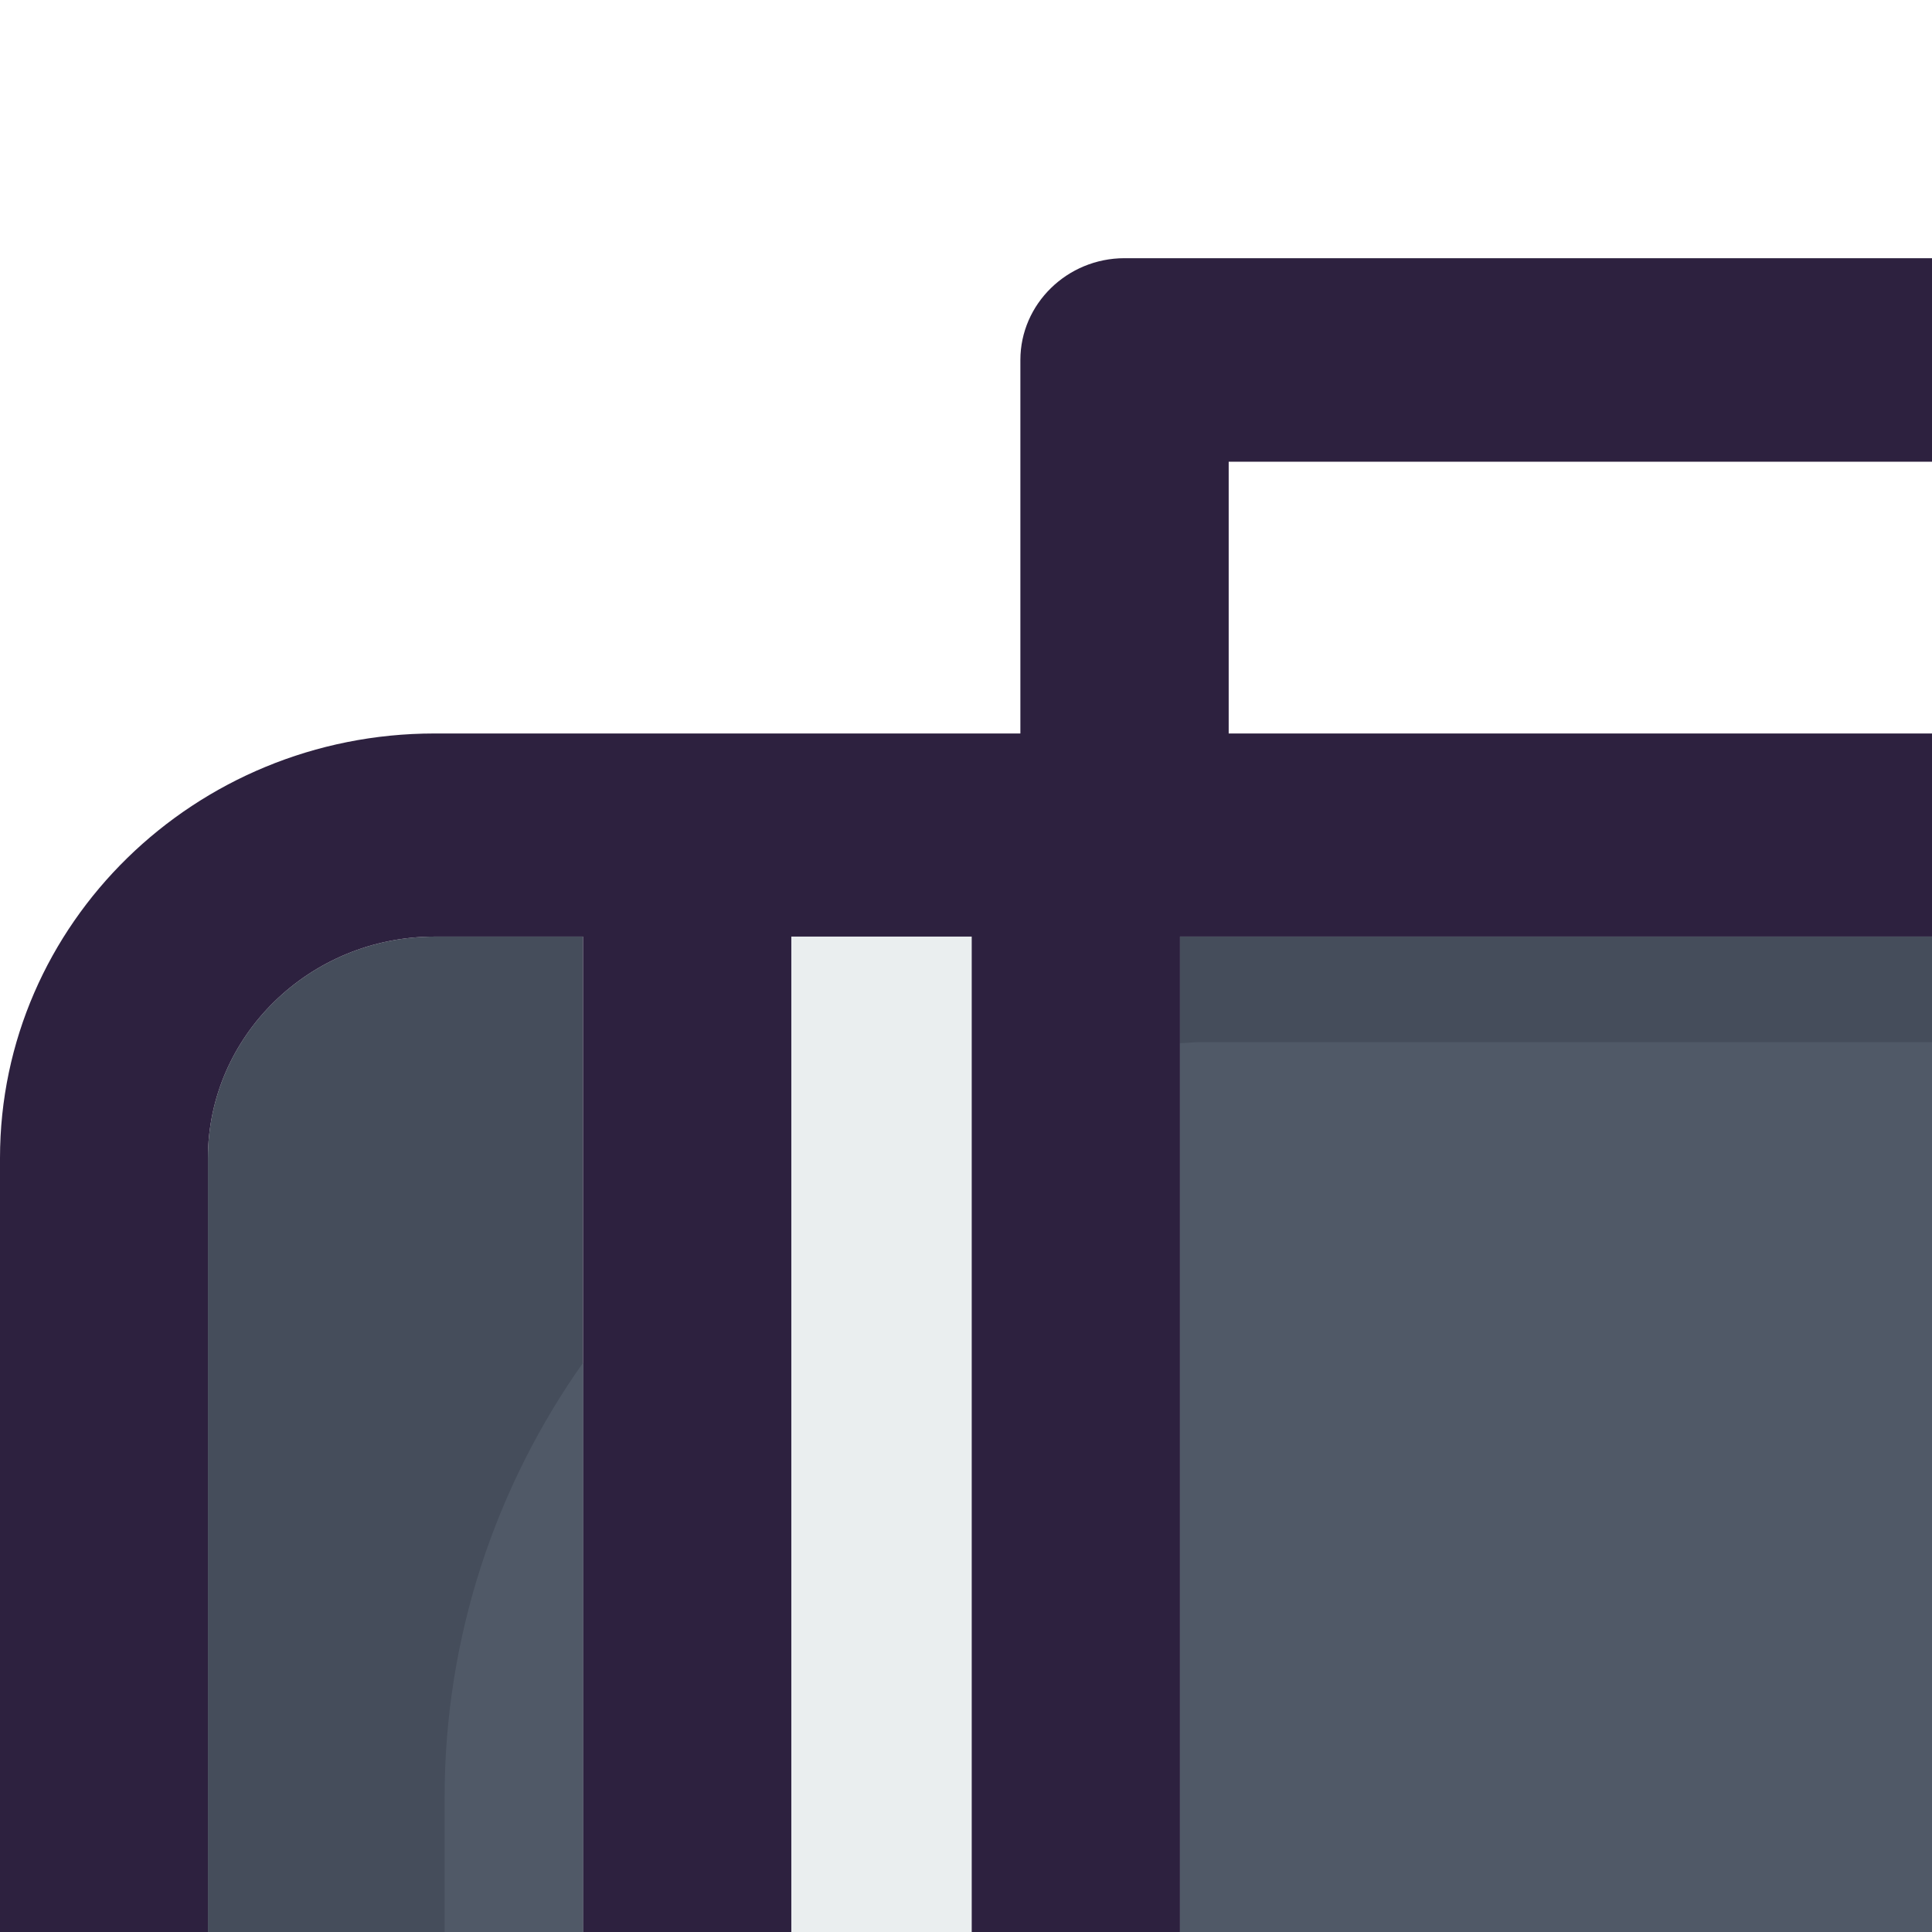
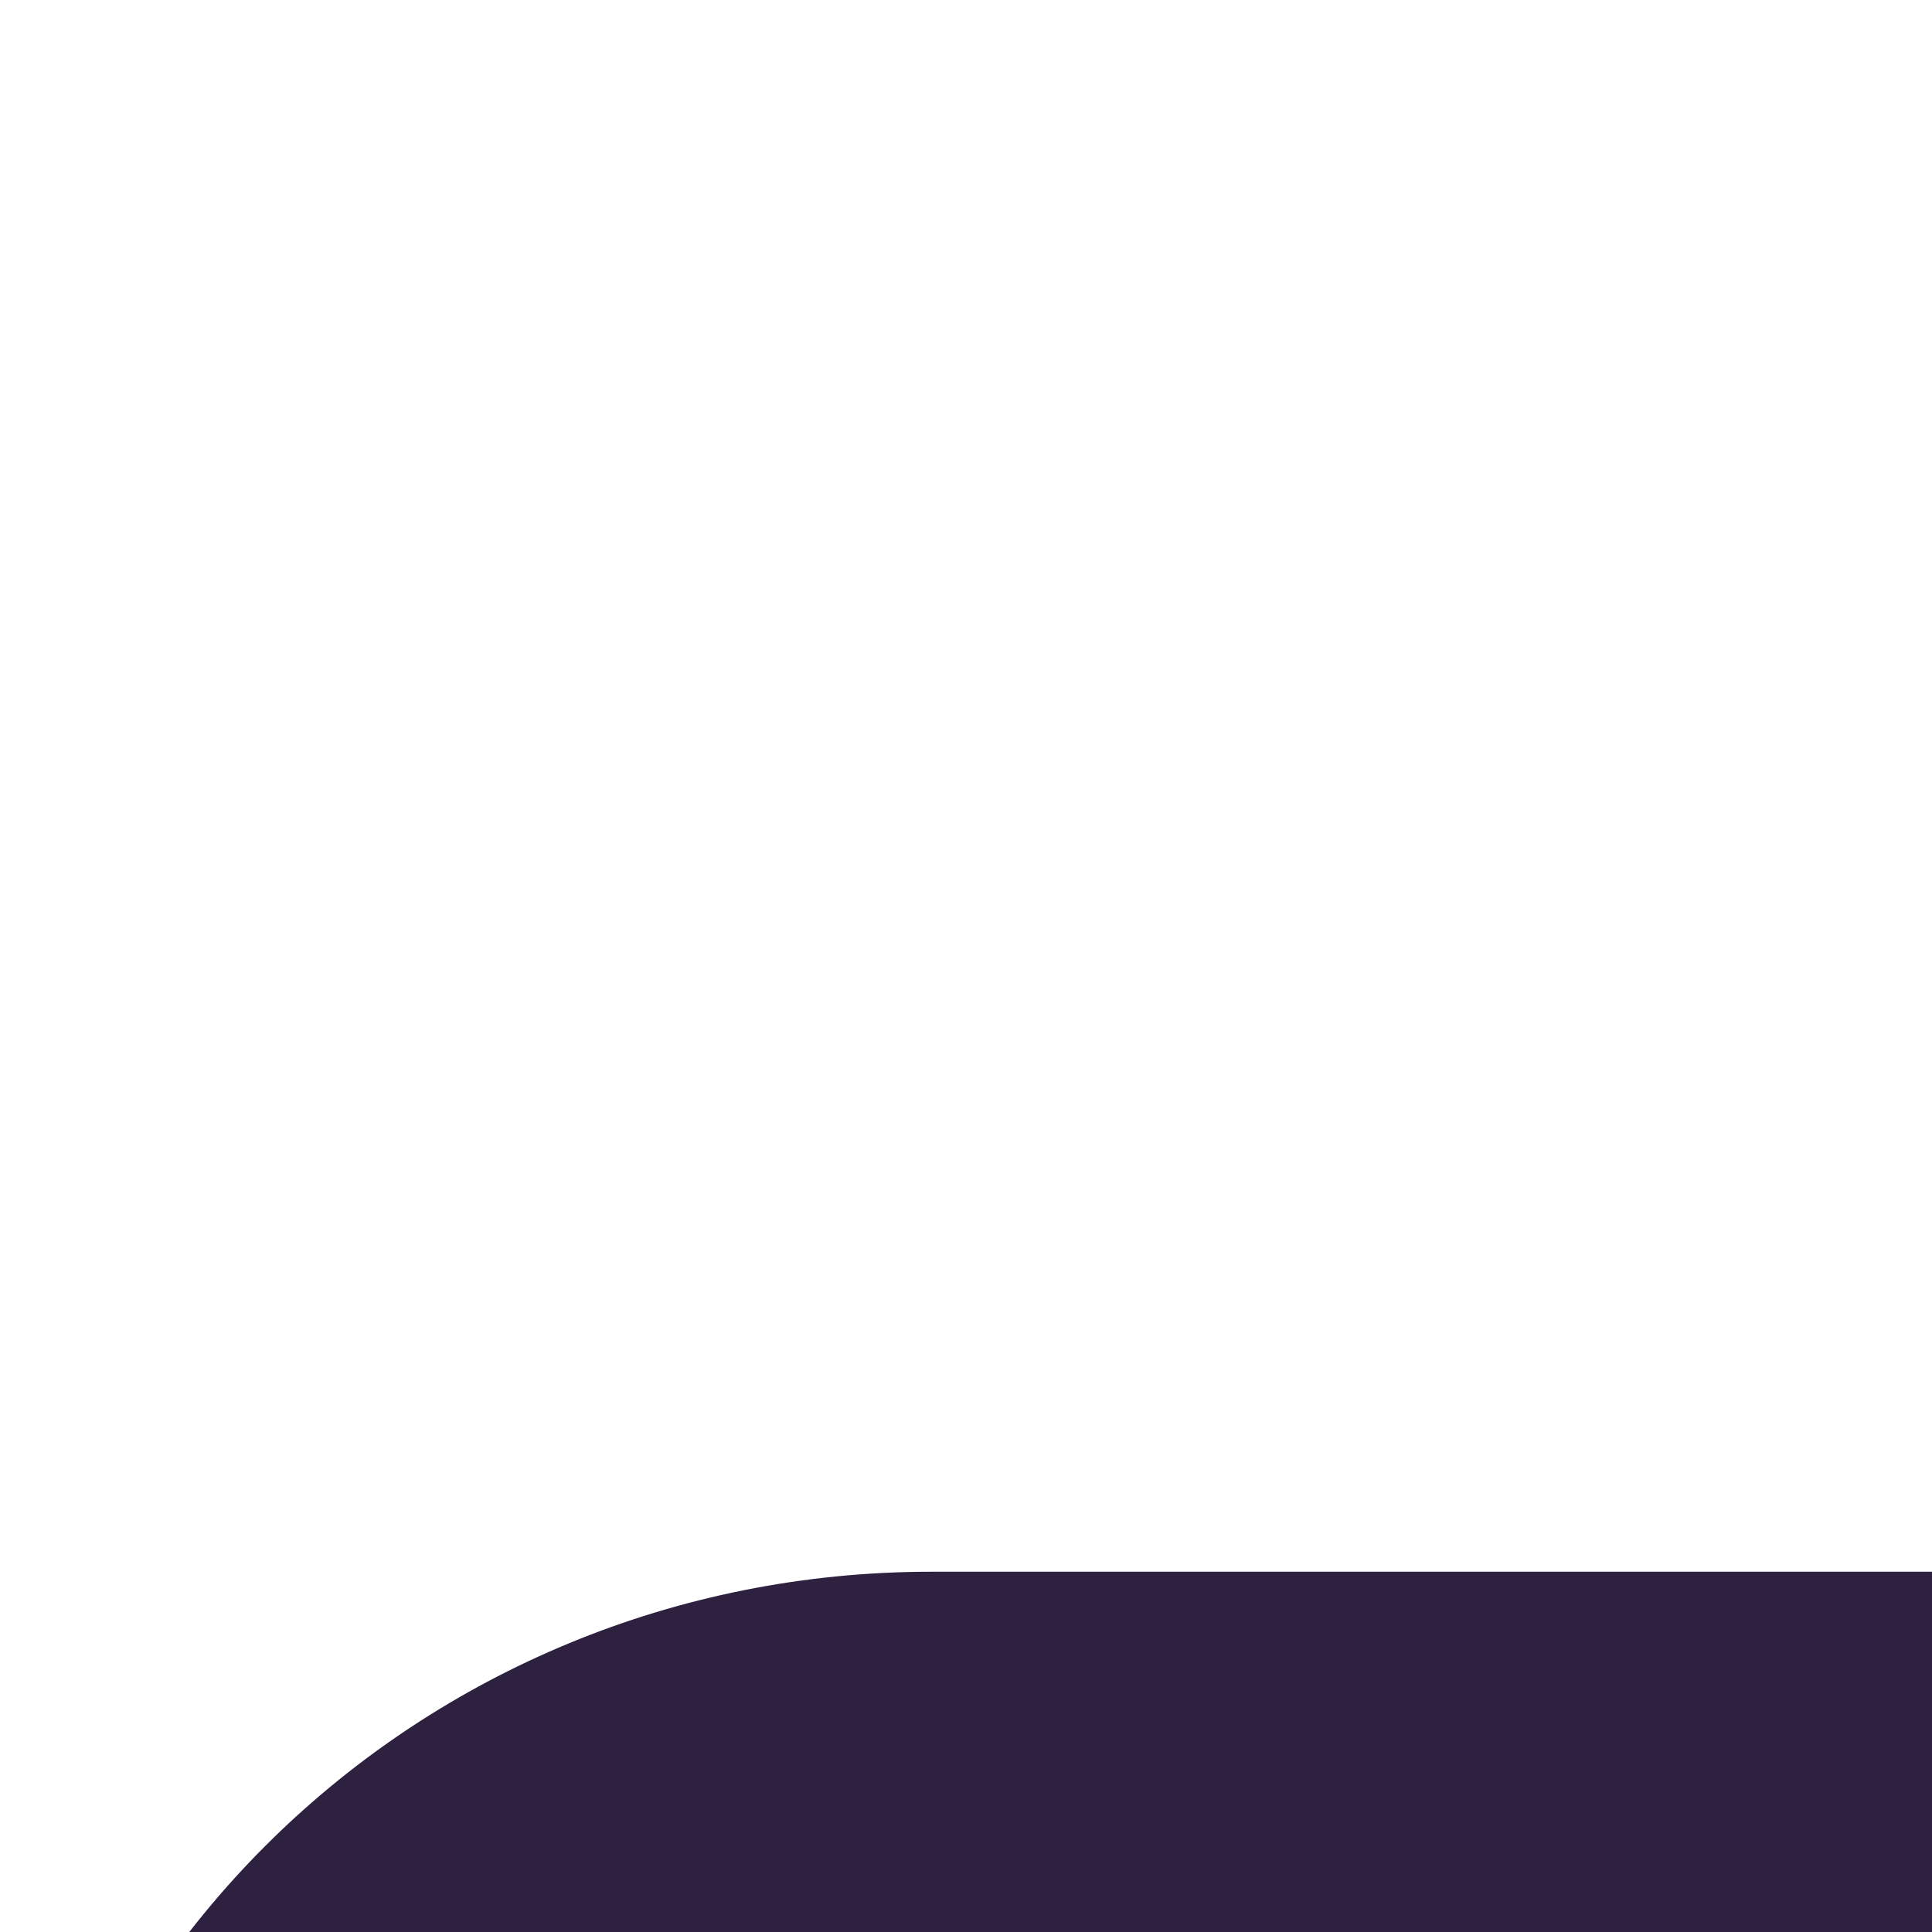
- <svg xmlns="http://www.w3.org/2000/svg" version="1.1" id="Layer_1" xml:space="preserve" width="150" height="150" viewBox="0 0 150 150">
+ <svg xmlns="http://www.w3.org/2000/svg" version="1.1" id="Layer_1" xml:space="preserve" width="150" height="150" viewBox="0 0 70 70">
  <g>
    <g>
      <g id="XMLID_28_">
        <g>
          <rect x="61.438" y="72.717" style="fill:#EAEEEF;" width="14.004" height="164.177" />
          <rect x="194.508" y="72.717" style="fill:#EAEEEF;" width="14.035" height="164.177" />
          <path style="fill:#454D5B;" d="M45.266,72.717v164.177H33.74c-9.698,0-17.598-7.715-17.598-17.195V89.912      c0-9.481,7.901-17.195,17.598-17.195H45.266z" />
          <path style="fill:#454D5B;" d="M256.566,89.912v129.786c0,9.481-7.901,17.195-17.598,17.195h-14.283V72.717h14.283      C248.666,72.717,256.566,80.432,256.566,89.912z" />
          <rect x="91.615" y="72.717" style="fill:#454D5B;" width="86.72" height="164.177" />
          <path style="fill:#2D213F;" d="M272.708,89.912v129.786c0,18.187-15.119,32.965-33.74,32.965H33.74      C15.119,252.663,0,237.885,0,219.698V89.912c0-18.187,15.119-32.965,33.74-32.965h45.482v-29c0-4.338,3.625-7.901,8.086-7.901      h93.567c4.461,0,8.086,3.563,8.086,7.901v29h50.006C257.589,56.947,272.708,71.726,272.708,89.912z M256.566,219.698V89.912      c0-9.481-7.901-17.195-17.598-17.195h-14.283v164.177h14.283C248.666,236.894,256.566,229.178,256.566,219.698z       M208.544,236.894V72.717h-14.035v164.177H208.544z M178.336,236.894V72.717h-86.72v164.177H178.336z M172.79,56.947V35.848      H95.395v21.099H172.79z M75.443,236.894V72.717H61.438v164.177H75.443z M45.266,236.894V72.717H33.74      c-9.698,0-17.598,7.715-17.598,17.195v129.786c0,9.481,7.901,17.195,17.598,17.195C33.74,236.894,45.266,236.894,45.266,236.894      z" />
        </g>
      </g>
      <path style="fill:#505967;" d="M45.266,105.806c-6.748,9.555-10.748,21.189-10.748,33.774v36.748    c0,10.565,4.096,20.154,10.748,27.342V105.806z" />
      <path style="fill:#505967;" d="M91.615,216.652h86.72V80.912H93.186c-0.53,0-1.044,0.065-1.571,0.081V216.652z" />
      <path style="fill:#505967;" d="M224.685,80.912v135.741h0.617c11.941,0,22.843-4.365,31.264-11.556V90.328    c-7.495-5.877-16.913-9.412-27.175-9.412h-4.706L224.685,80.912L224.685,80.912z" />
    </g>
  </g>
</svg>
